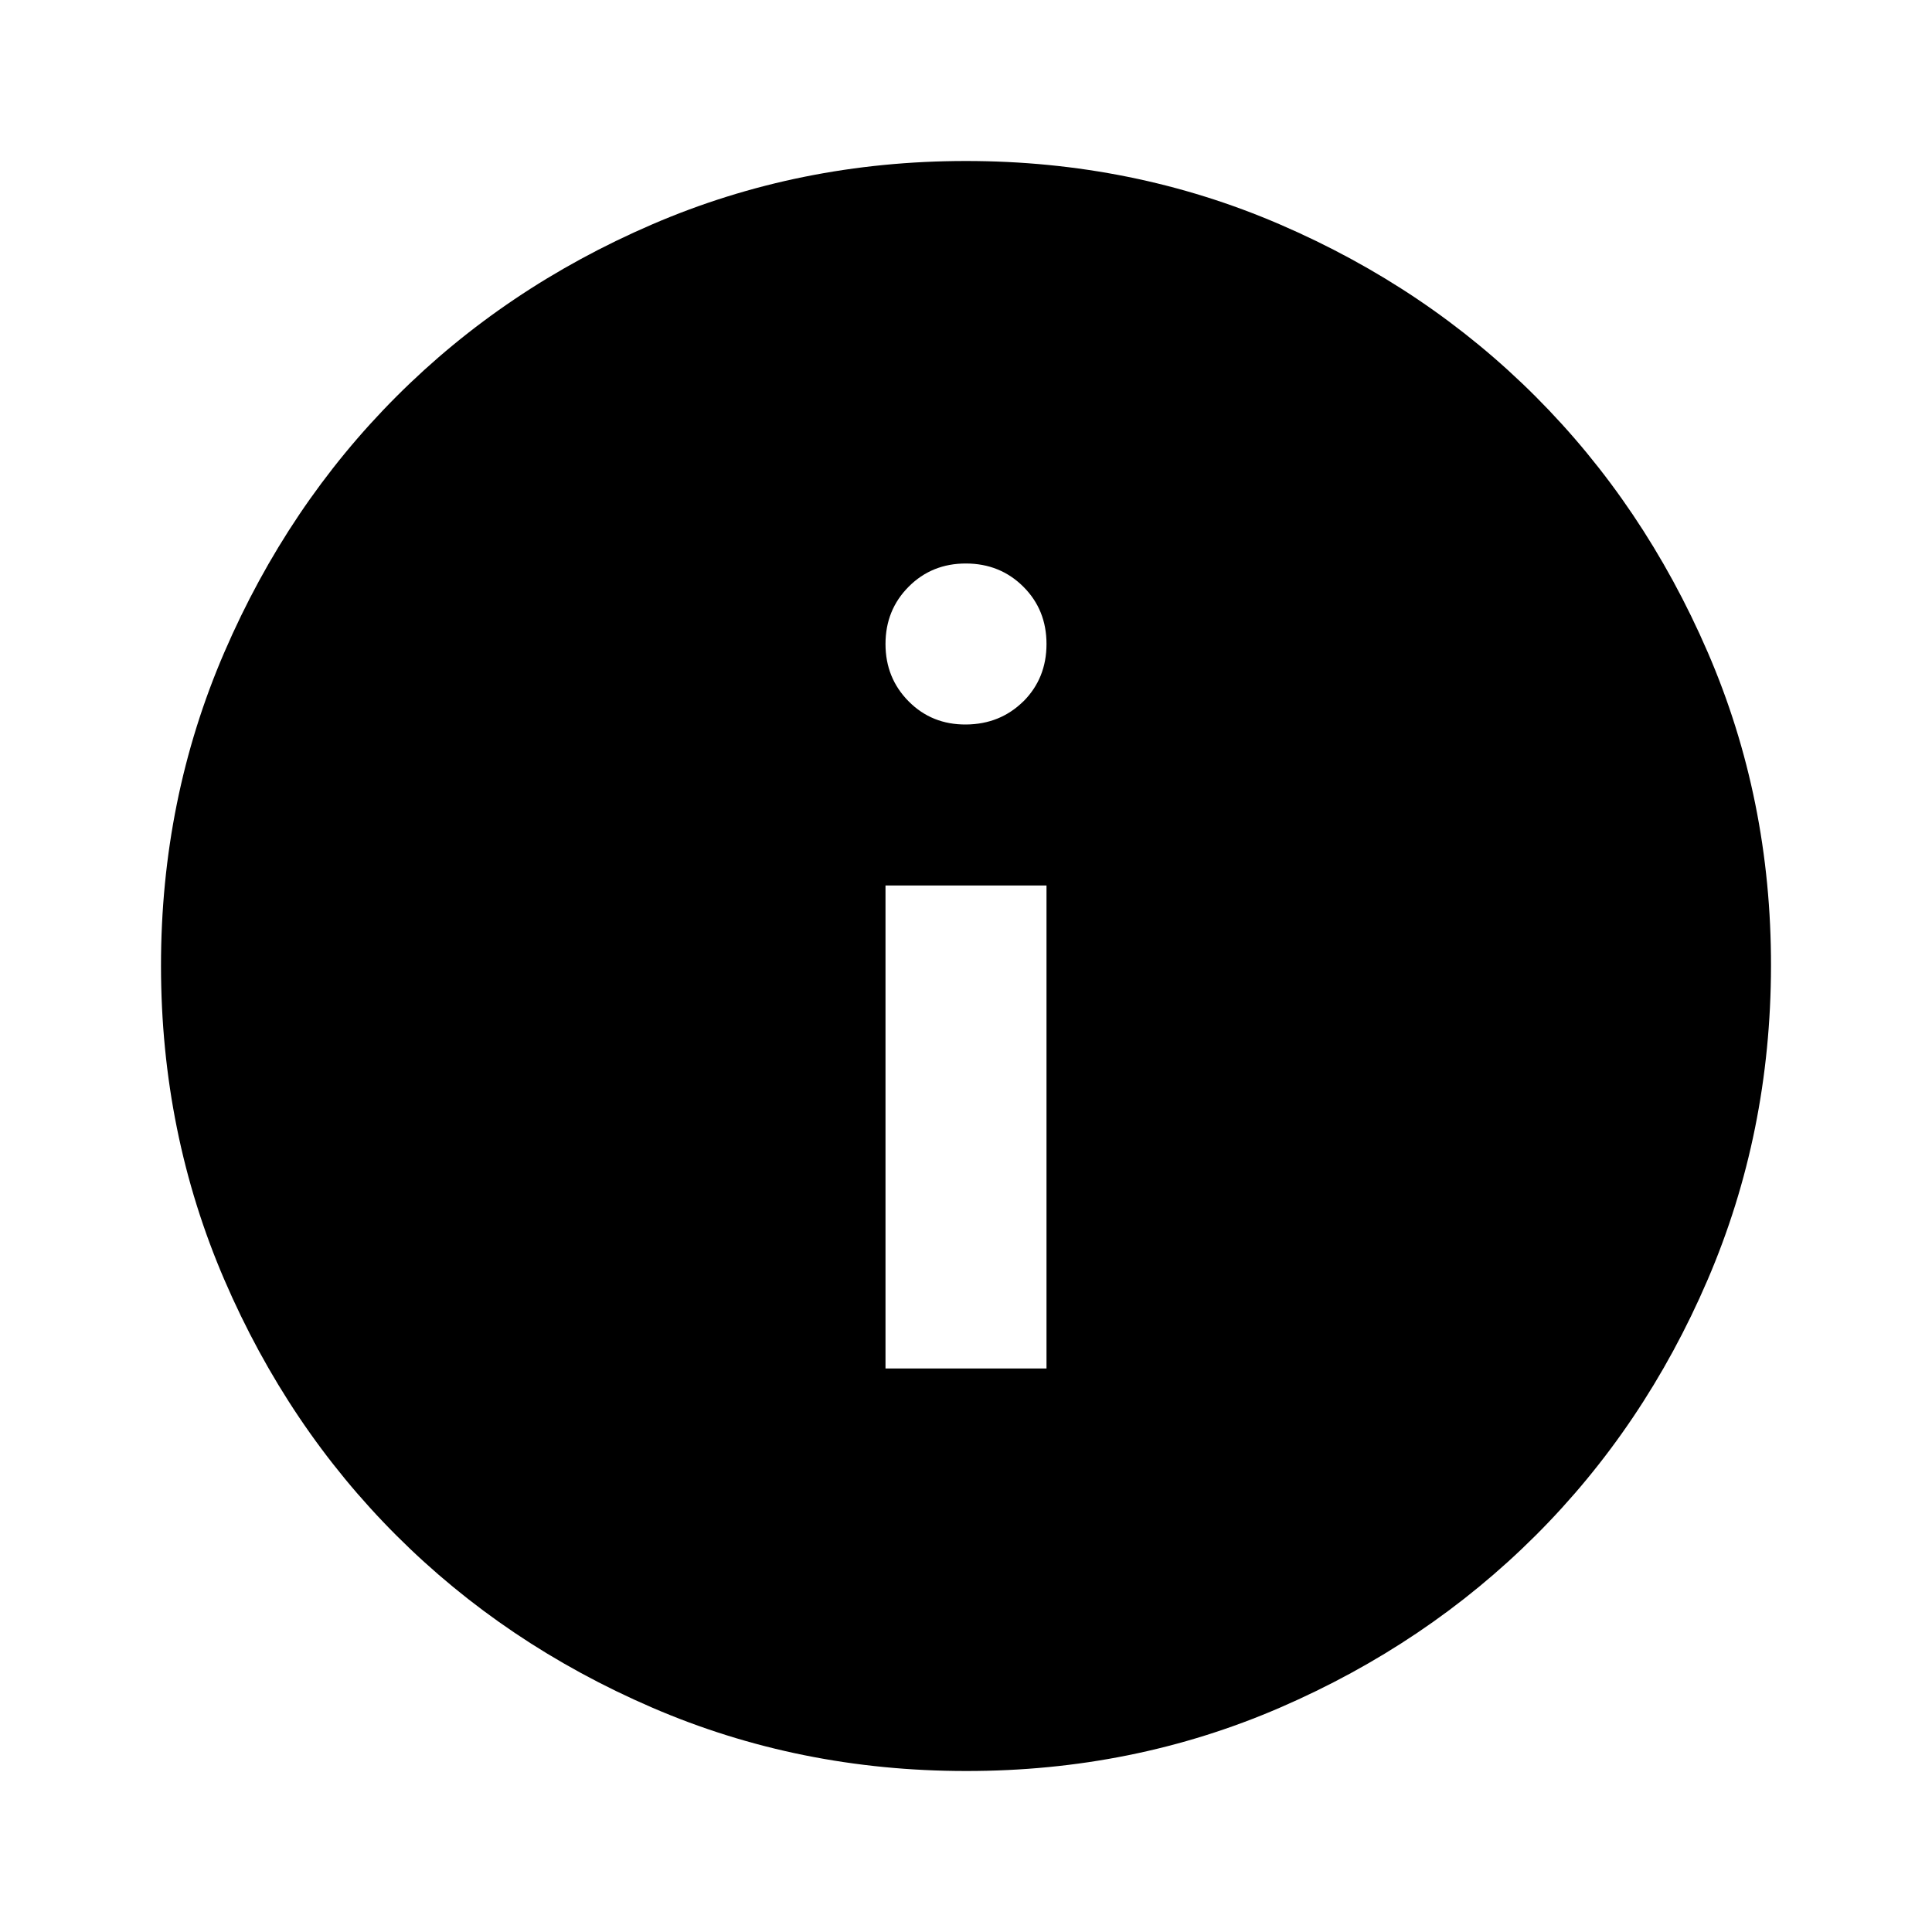
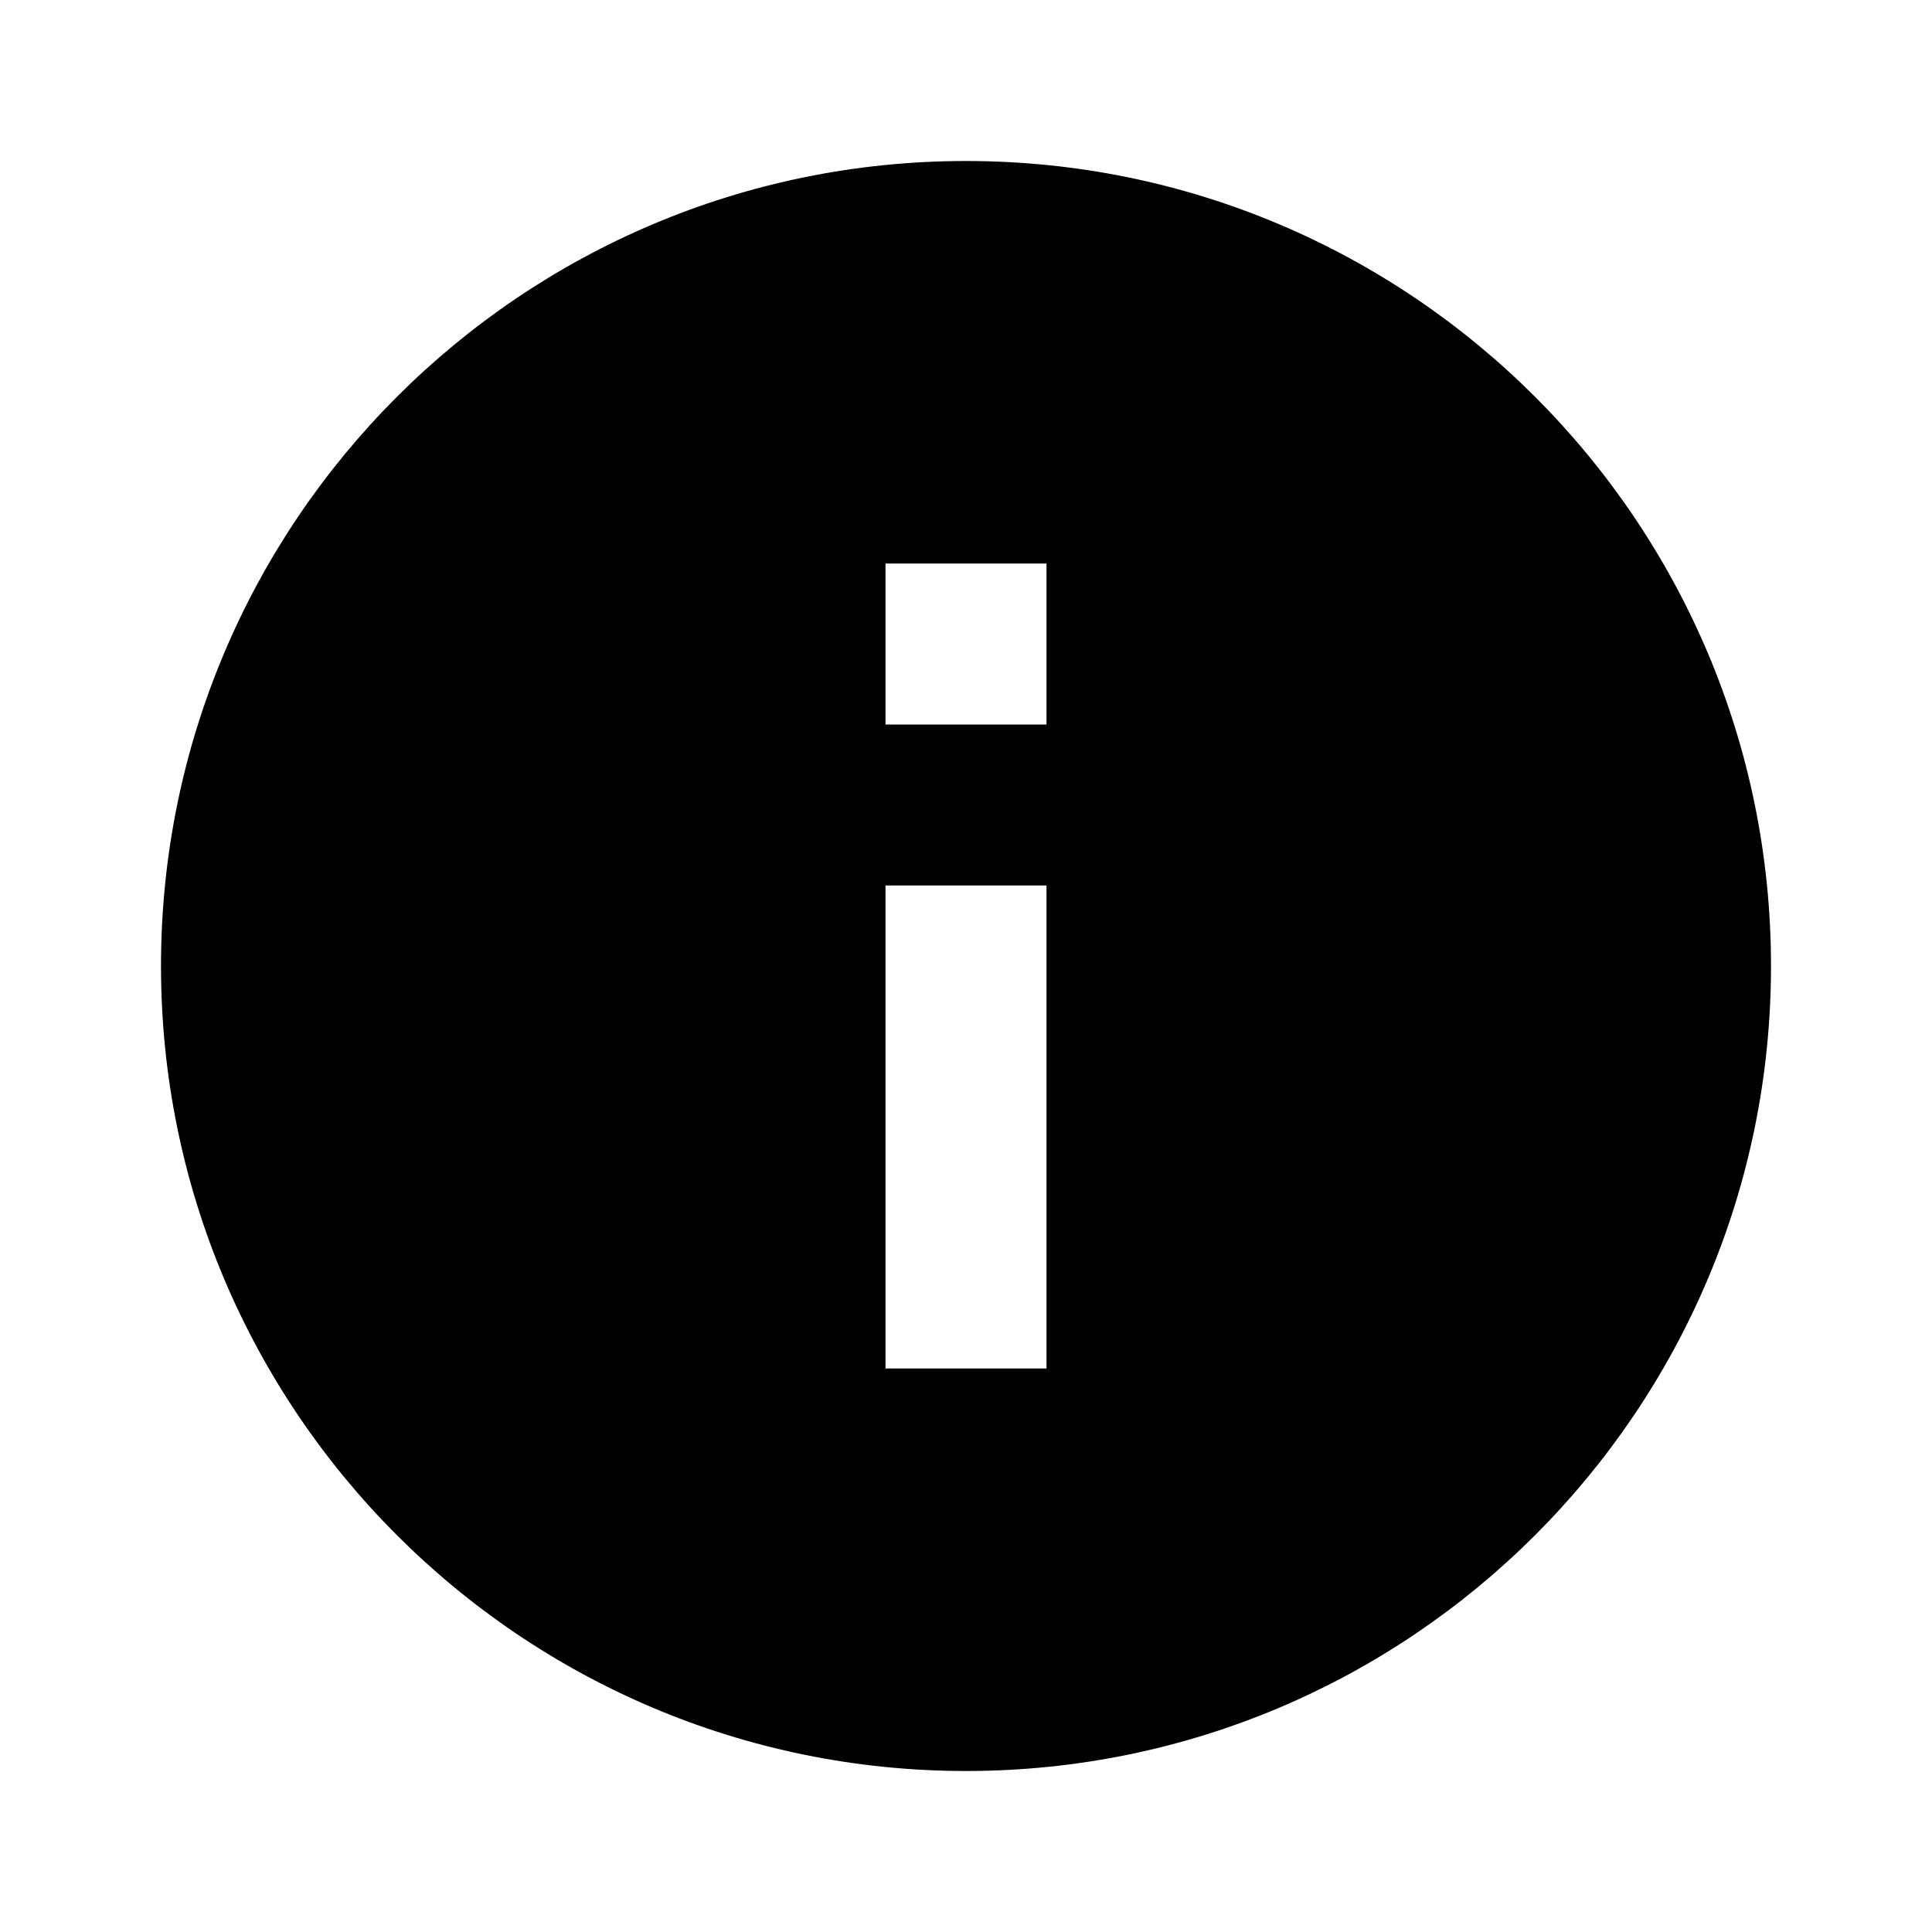
- <svg xmlns="http://www.w3.org/2000/svg" width="1em" height="1em" viewBox="0 0 24 24">
-   <path fill="currentColor" d="M11 17h2v-6h-2zm1.713-8.287Q13 8.425 13 8t-.288-.712T12 7t-.712.288T11 8t.288.713T12 9t.713-.288M12 22q-2.075 0-3.9-.788t-3.175-2.137T2.788 15.9T2 12t.788-3.9t2.137-3.175T8.1 2.788T12 2t3.9.788t3.175 2.137T21.213 8.1T22 12t-.788 3.9t-2.137 3.175t-3.175 2.138T12 22" />
+ <svg xmlns="http://www.w3.org/2000/svg" height="24" viewBox="0 0 24 24" width="24">
+   <path d="M0 0h24v24H0z" fill="none" />
+   <path d="M12 2C6.48 2 2 6.48 2 12s4.48 10 10 10 10-4.48 10-10S17.52 2 12 2zm1 15h-2v-6h2v6zm0-8h-2V7h2v2z" />
</svg>
